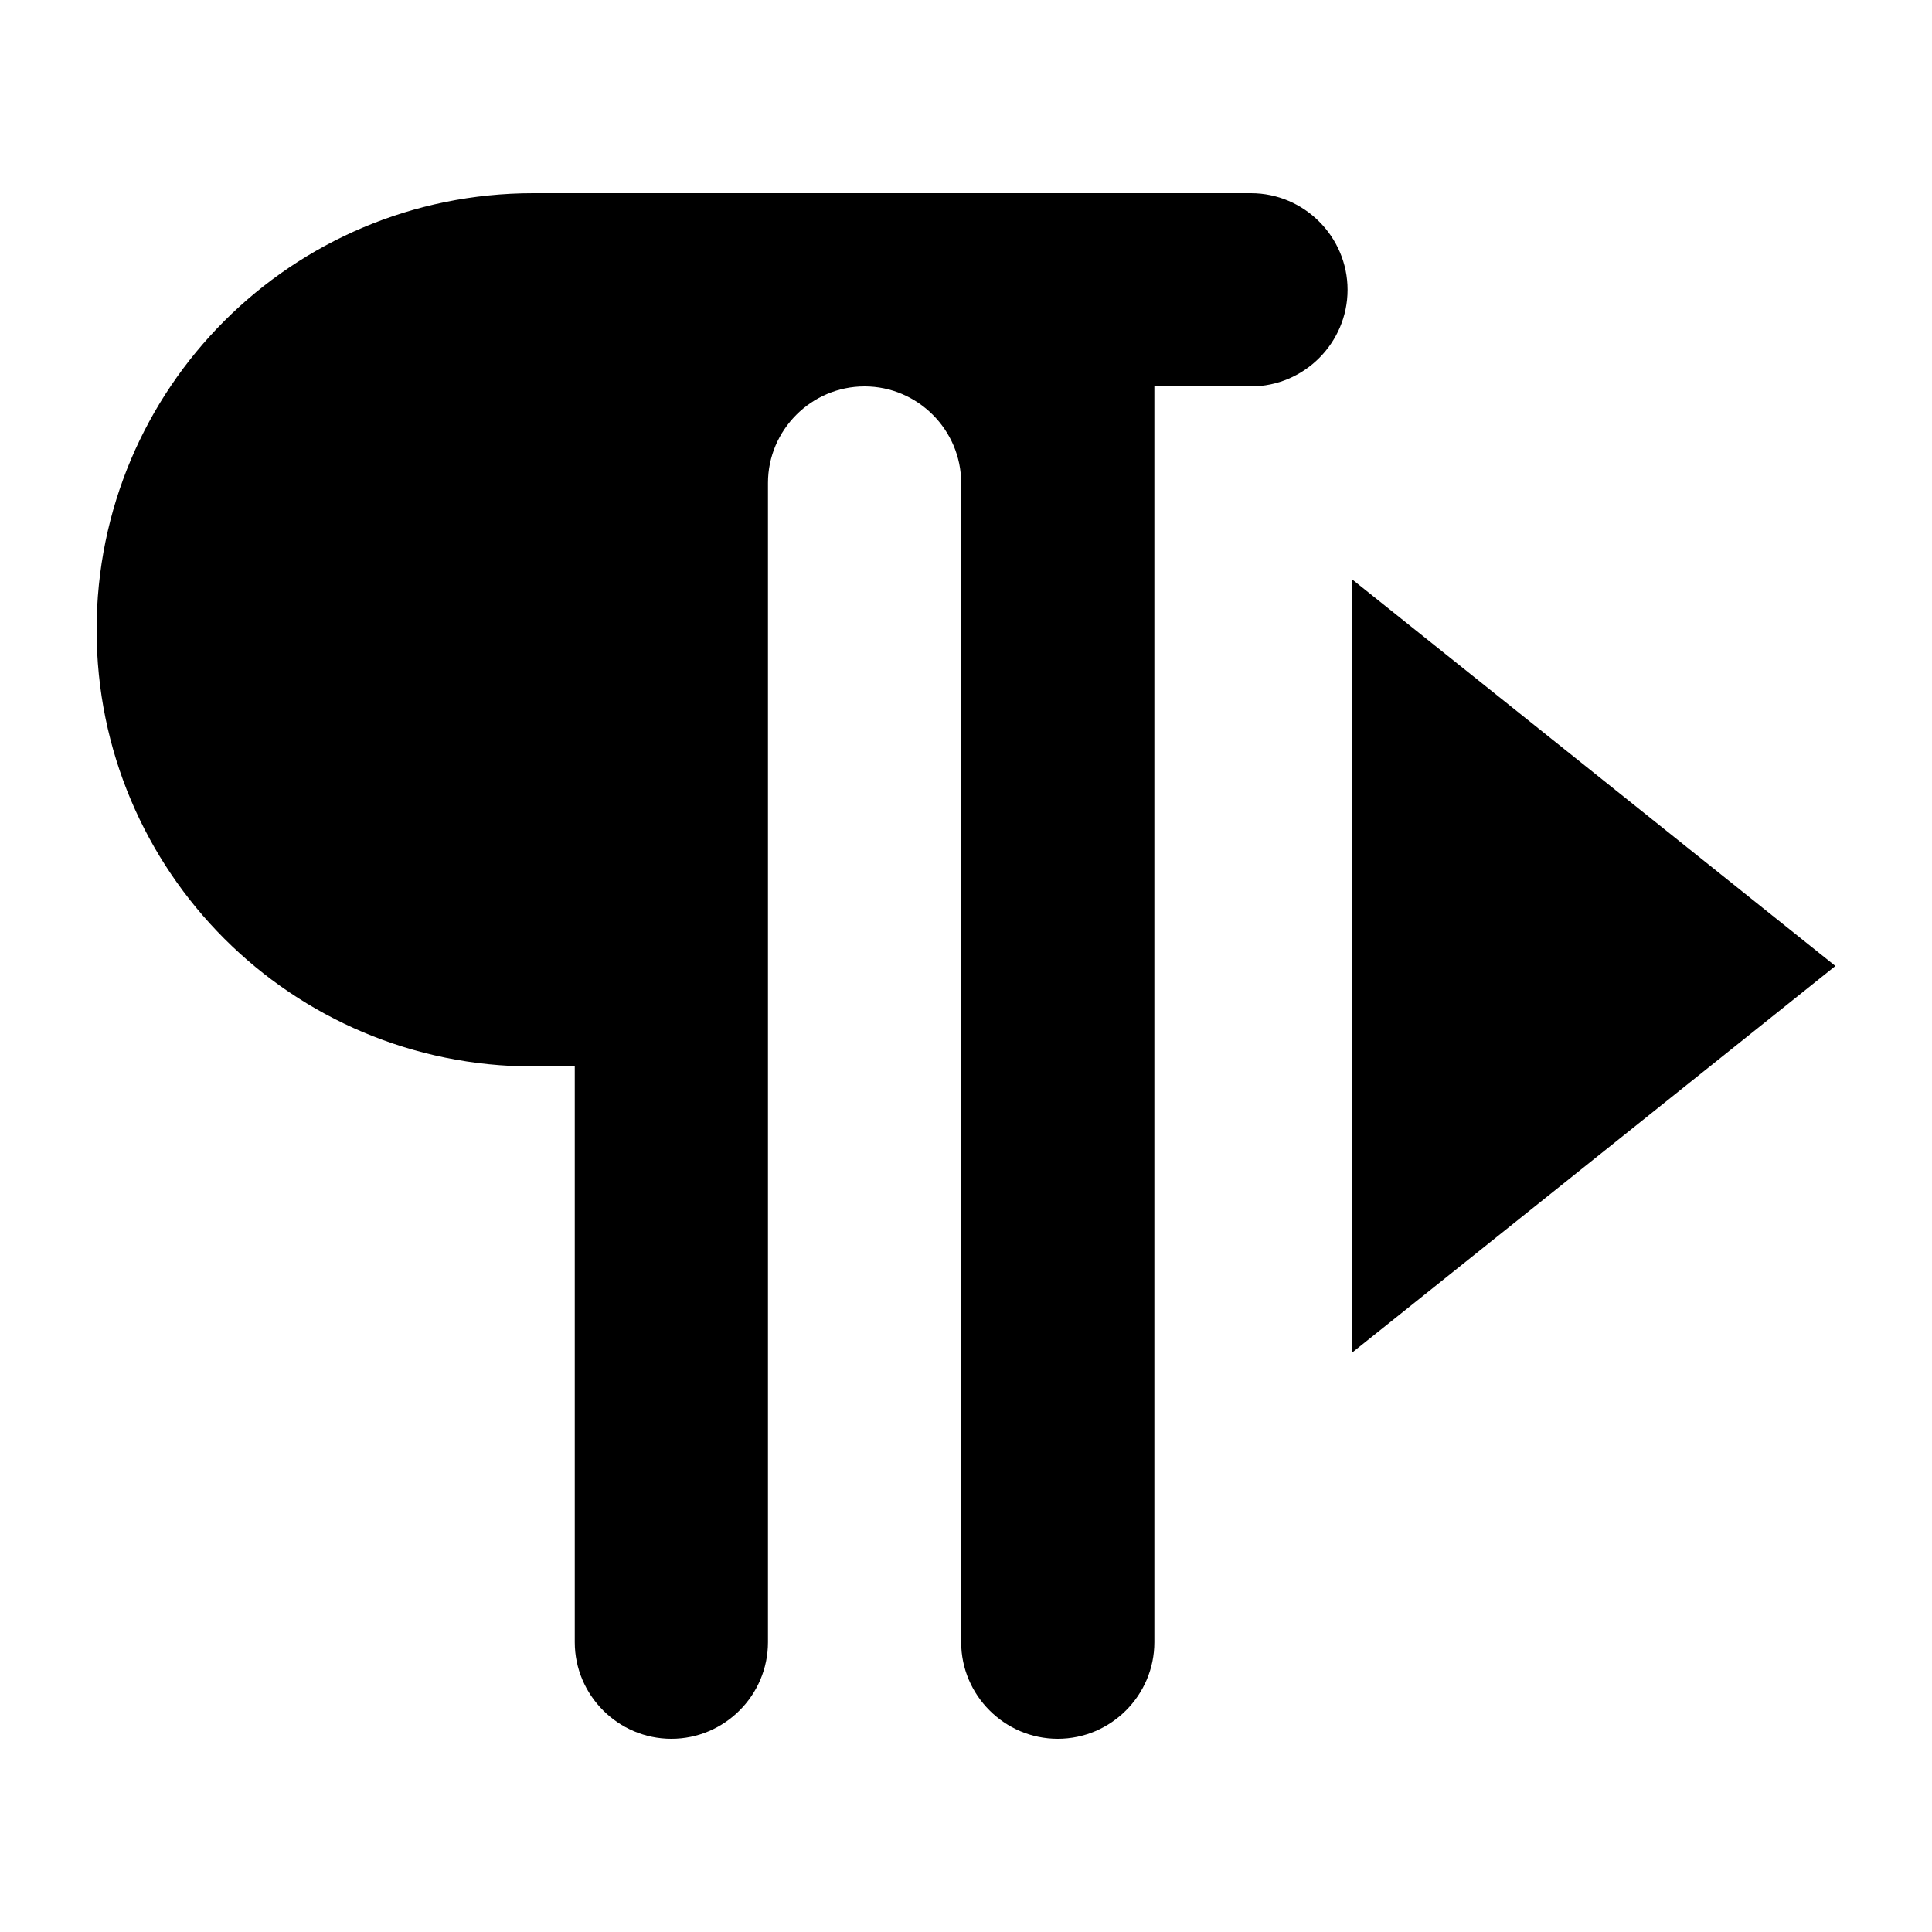
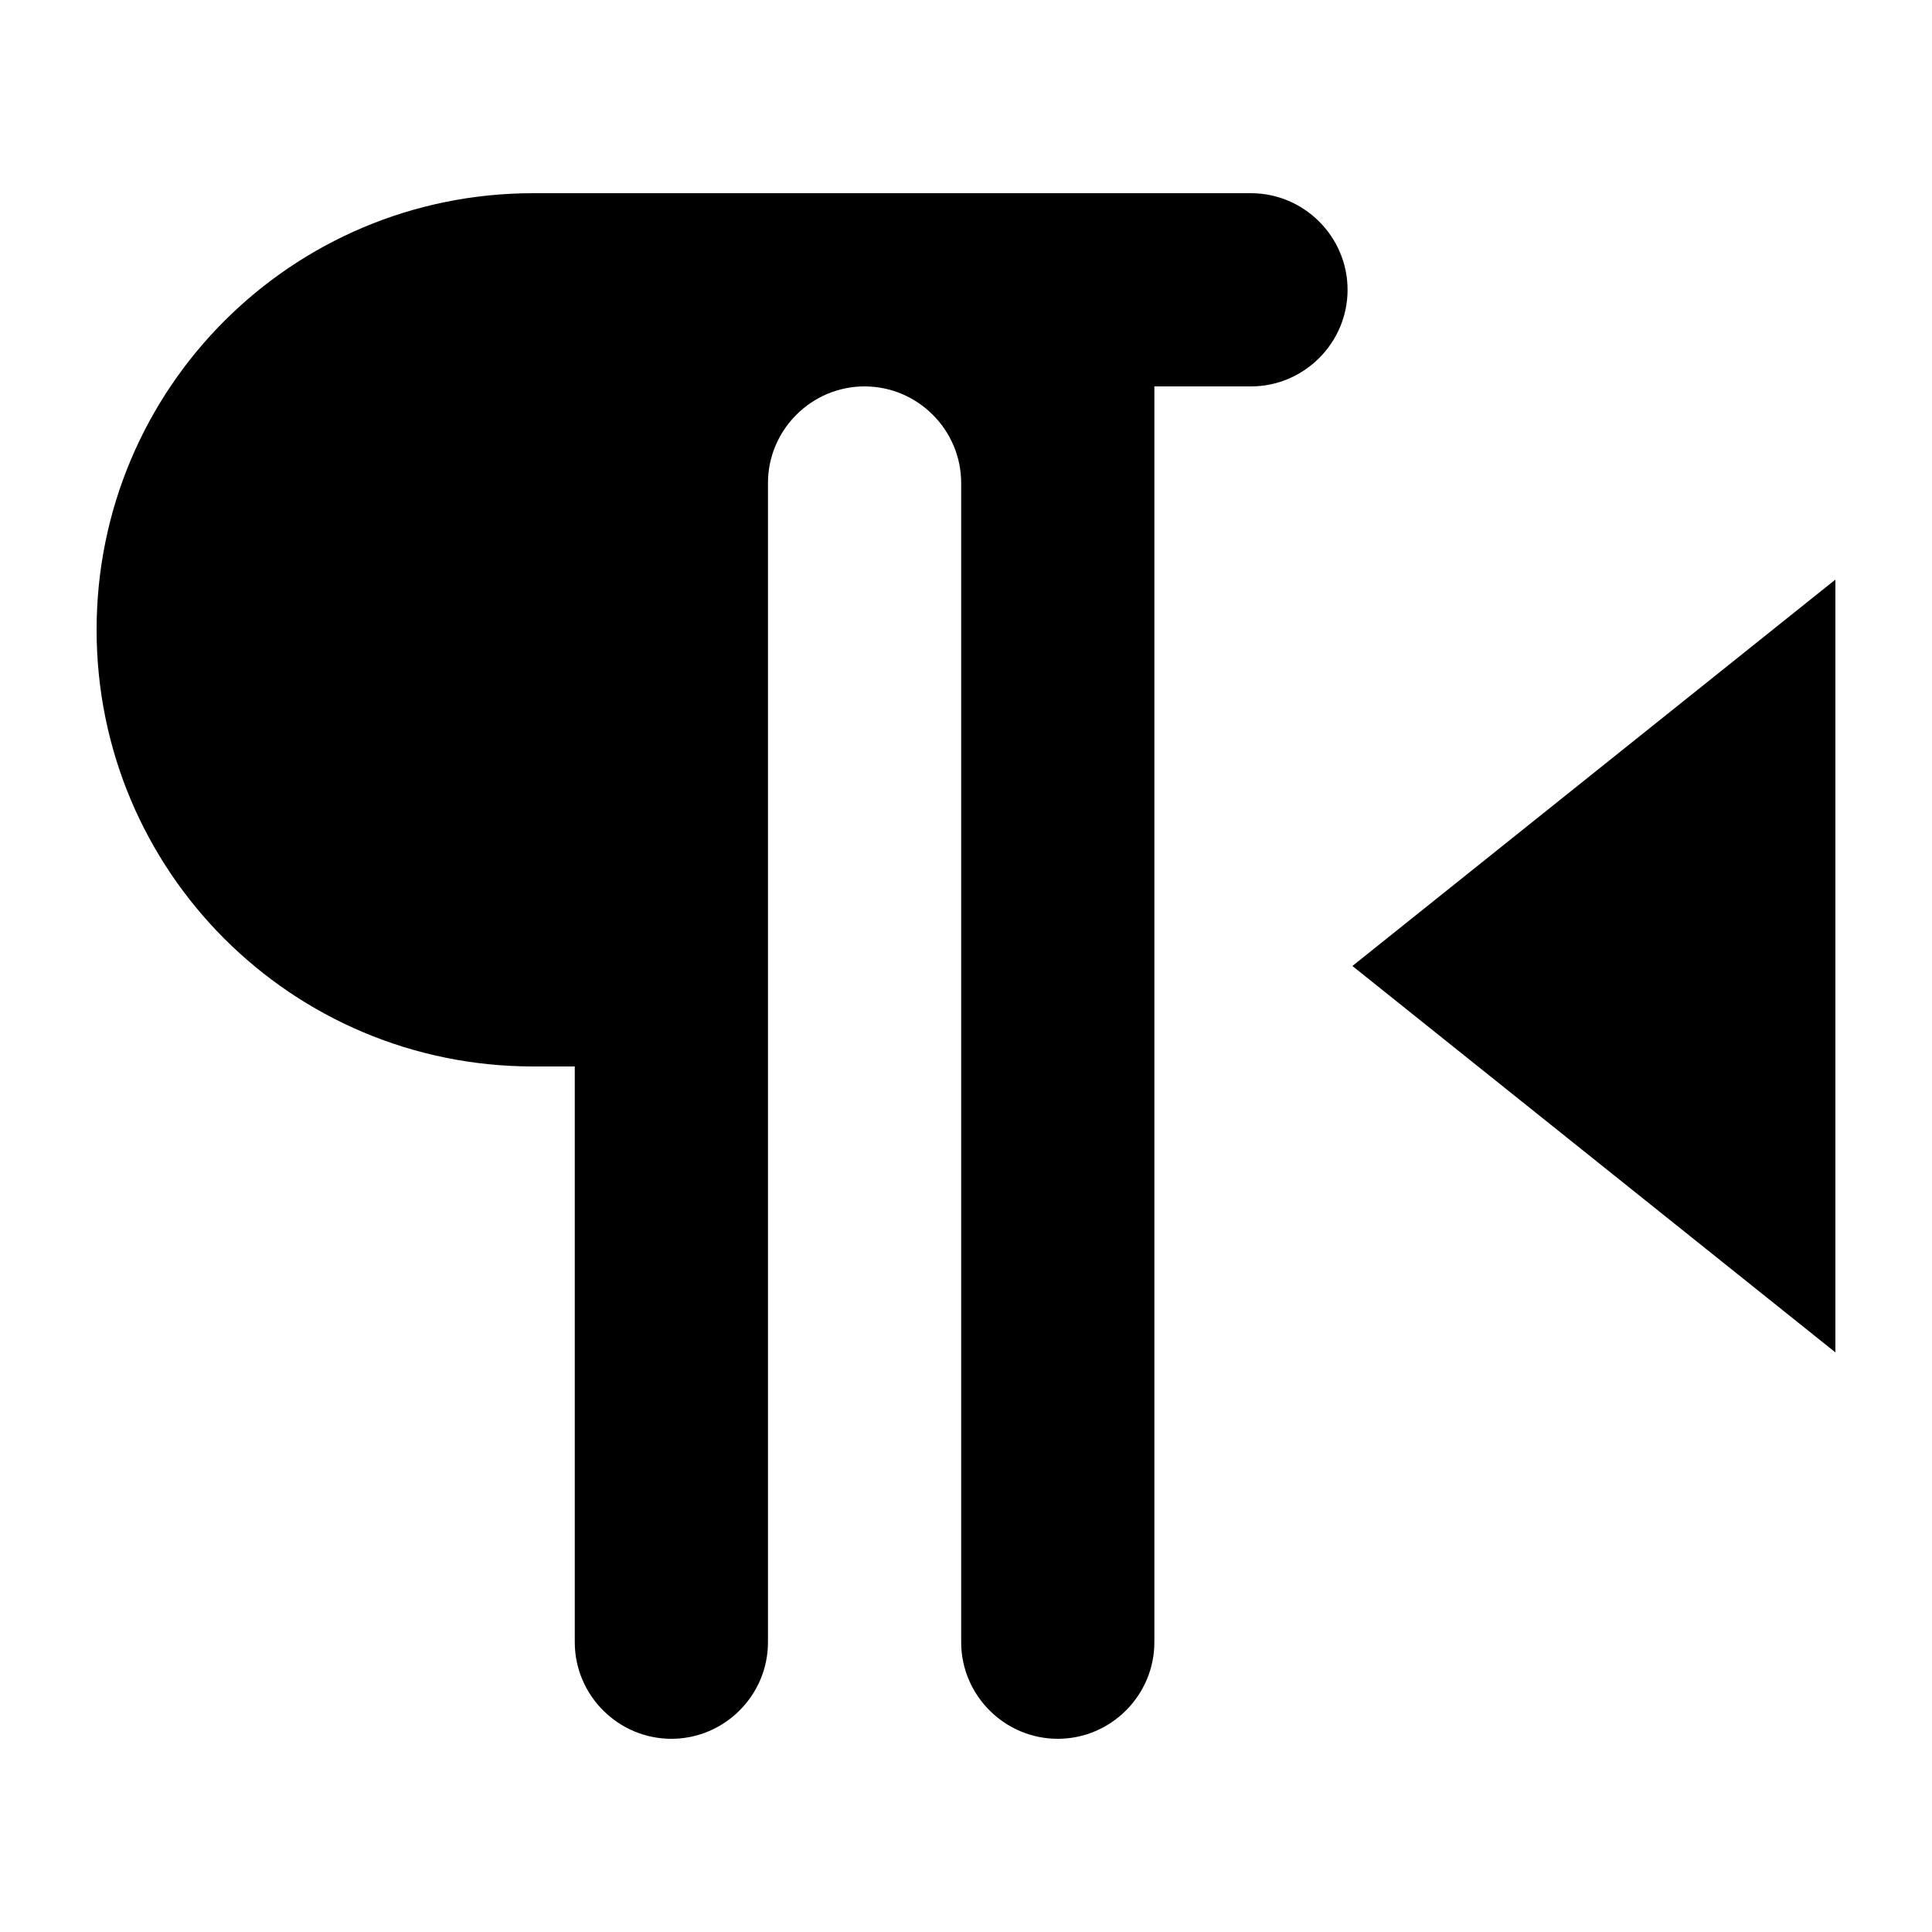
<svg xmlns="http://www.w3.org/2000/svg" version="1.1" width="20" height="20" viewBox="0 0 20 20">
-   <path d="M5.52 2h7.43c0.55 0 1 0.45 1 1s-0.45 1-1 1h-1v13c0 0.55-0.45 1-1 1s-1-0.45-1-1v-12c0-0.55-0.45-1-1-1s-1 0.45-1 1v12c0 0.55-0.45 1-1 1s-1-0.45-1-1v-5.96h-0.43c-2.5 0-4.52-2.020-4.52-4.52s2.020-4.52 4.52-4.52zM14 14l5-4-5-4v8z" />
+   <path d="M5.52,2h7.43c0.55,0,1,0.45,1,1s-0.45,1-1,1h-1v13c0,0.55-0.45,1-1,1c-0.55,0-1-0.45-1-1V5c0-0.55-0.45-1-1-1  c-0.55,0-1,0.45-1,1v12c0,0.55-0.45,1-1,1c-0.55,0-1-0.45-1-1v-5.96H5.52C3.02,11.04,1,9.02,1,6.52S3.02,2,5.52,2z M19,6l-5,4l5,4V6  z" />
</svg>
